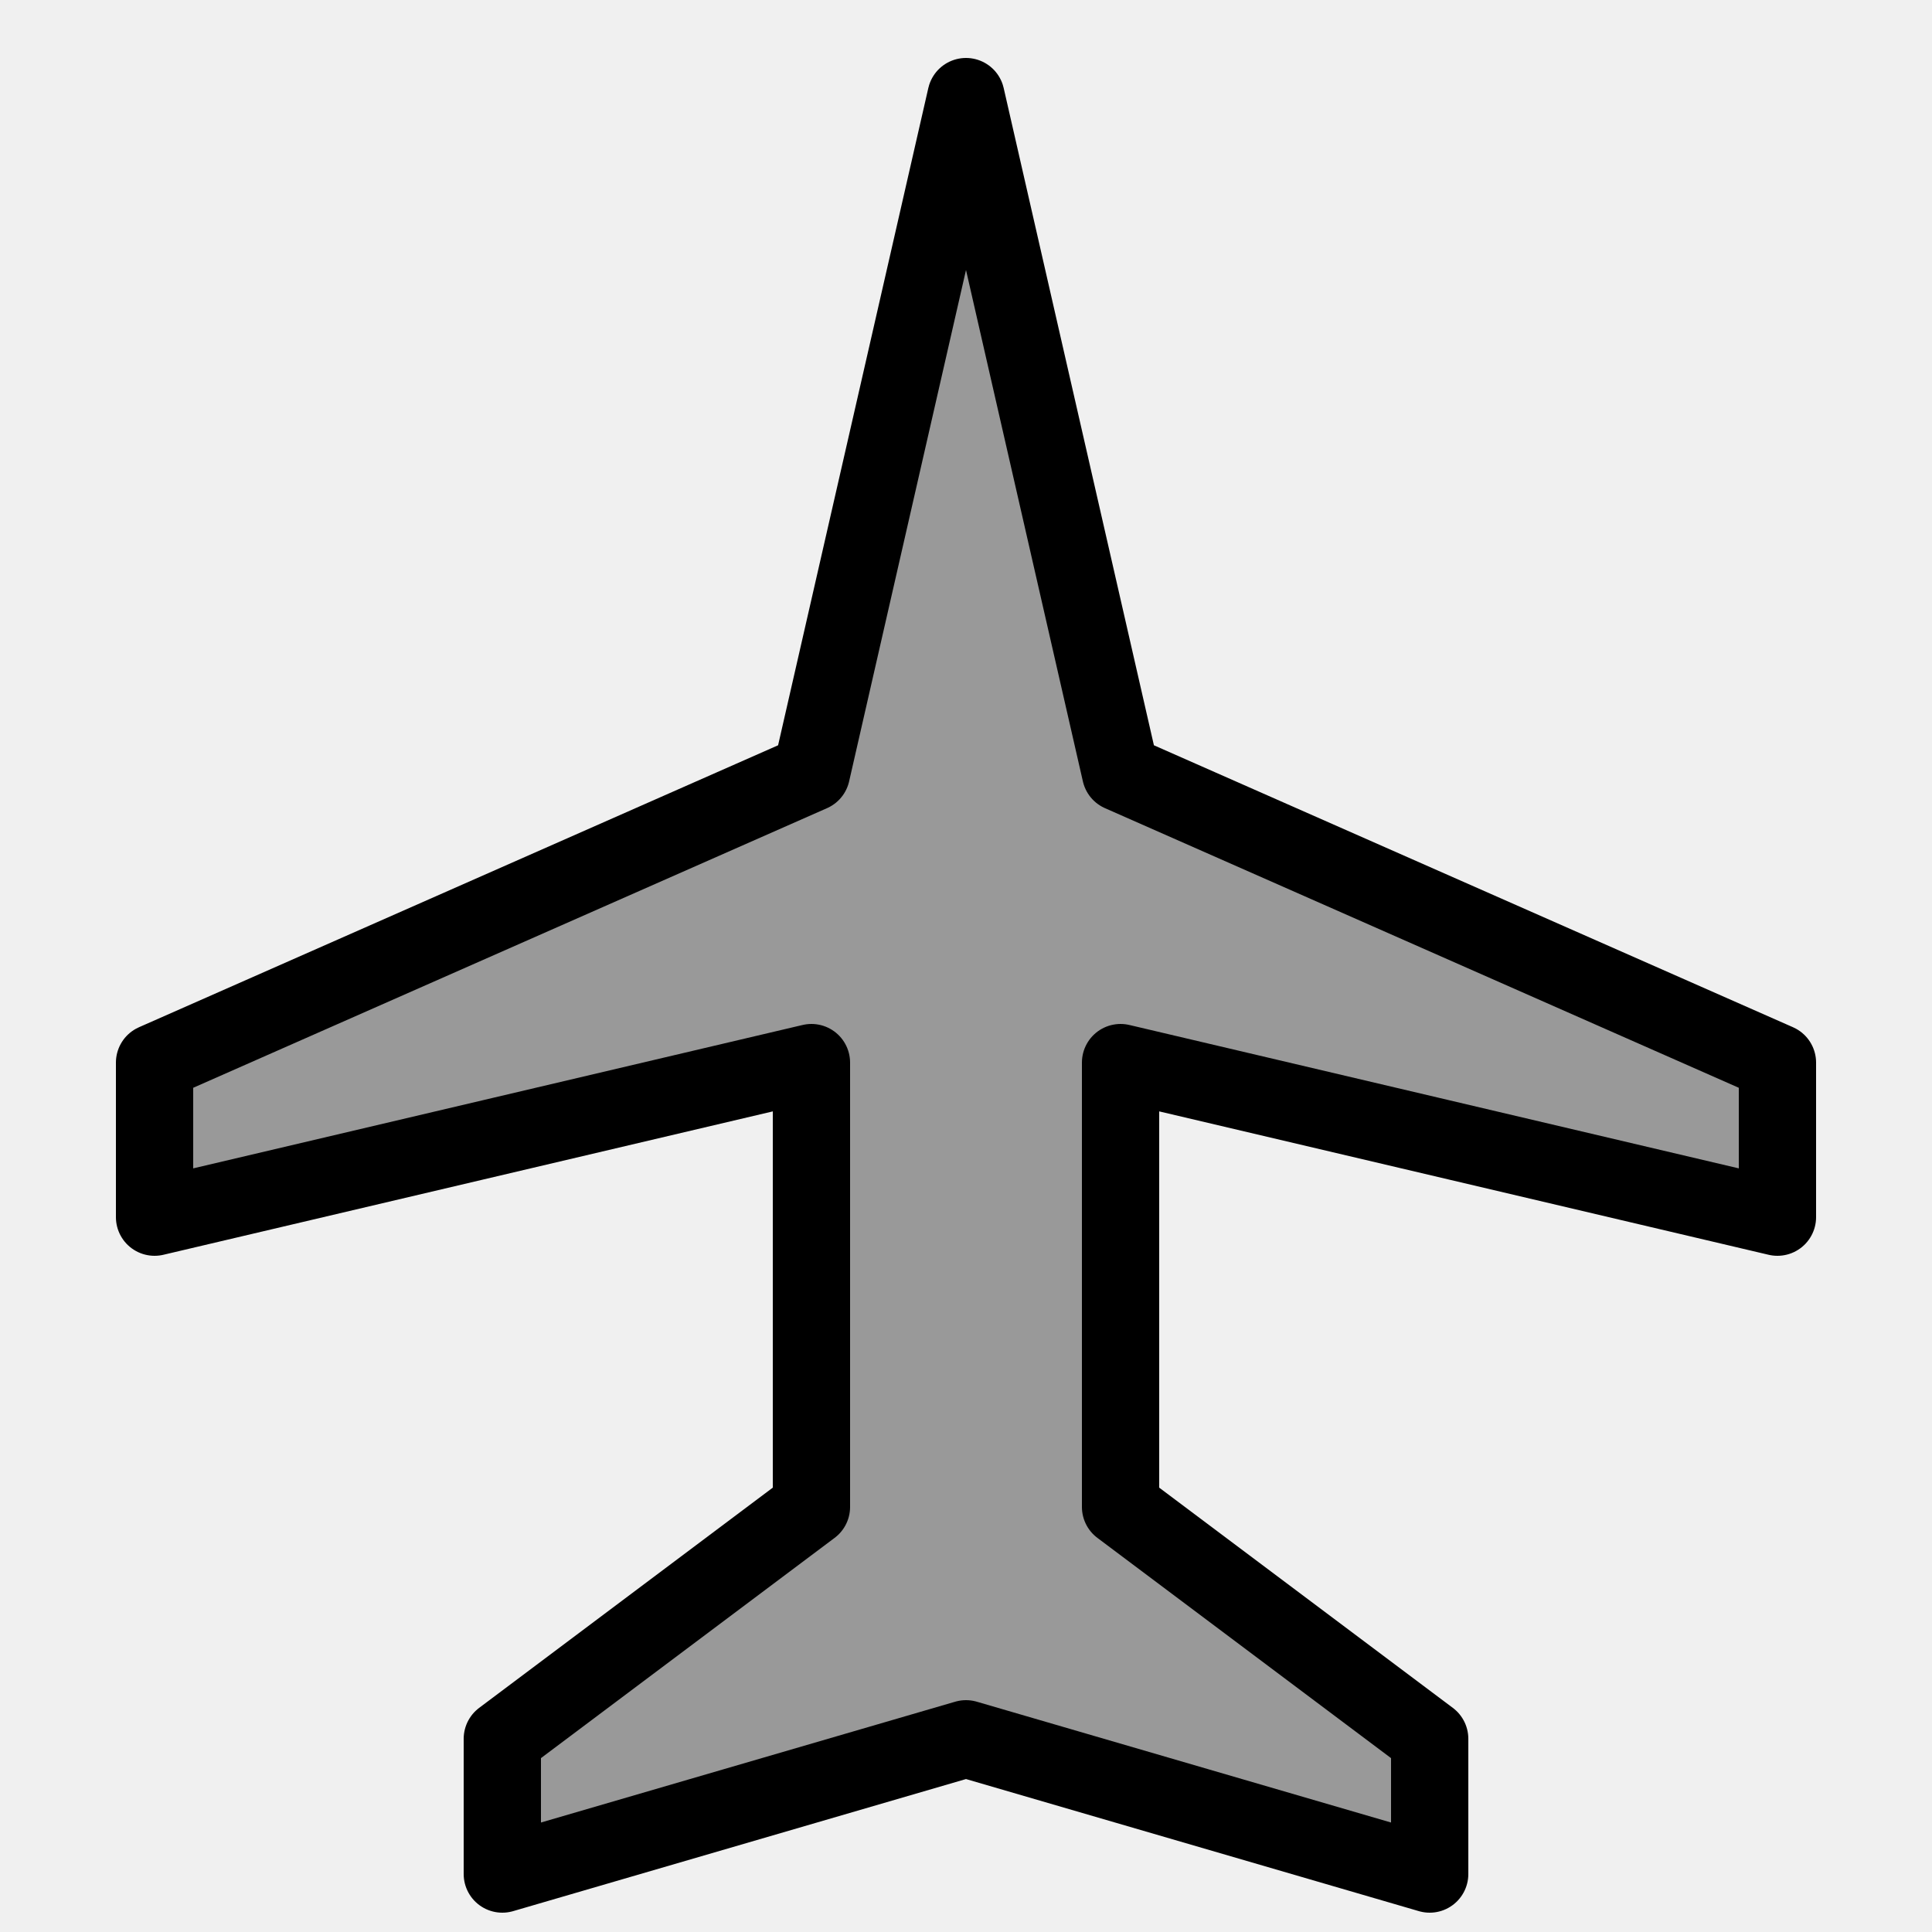
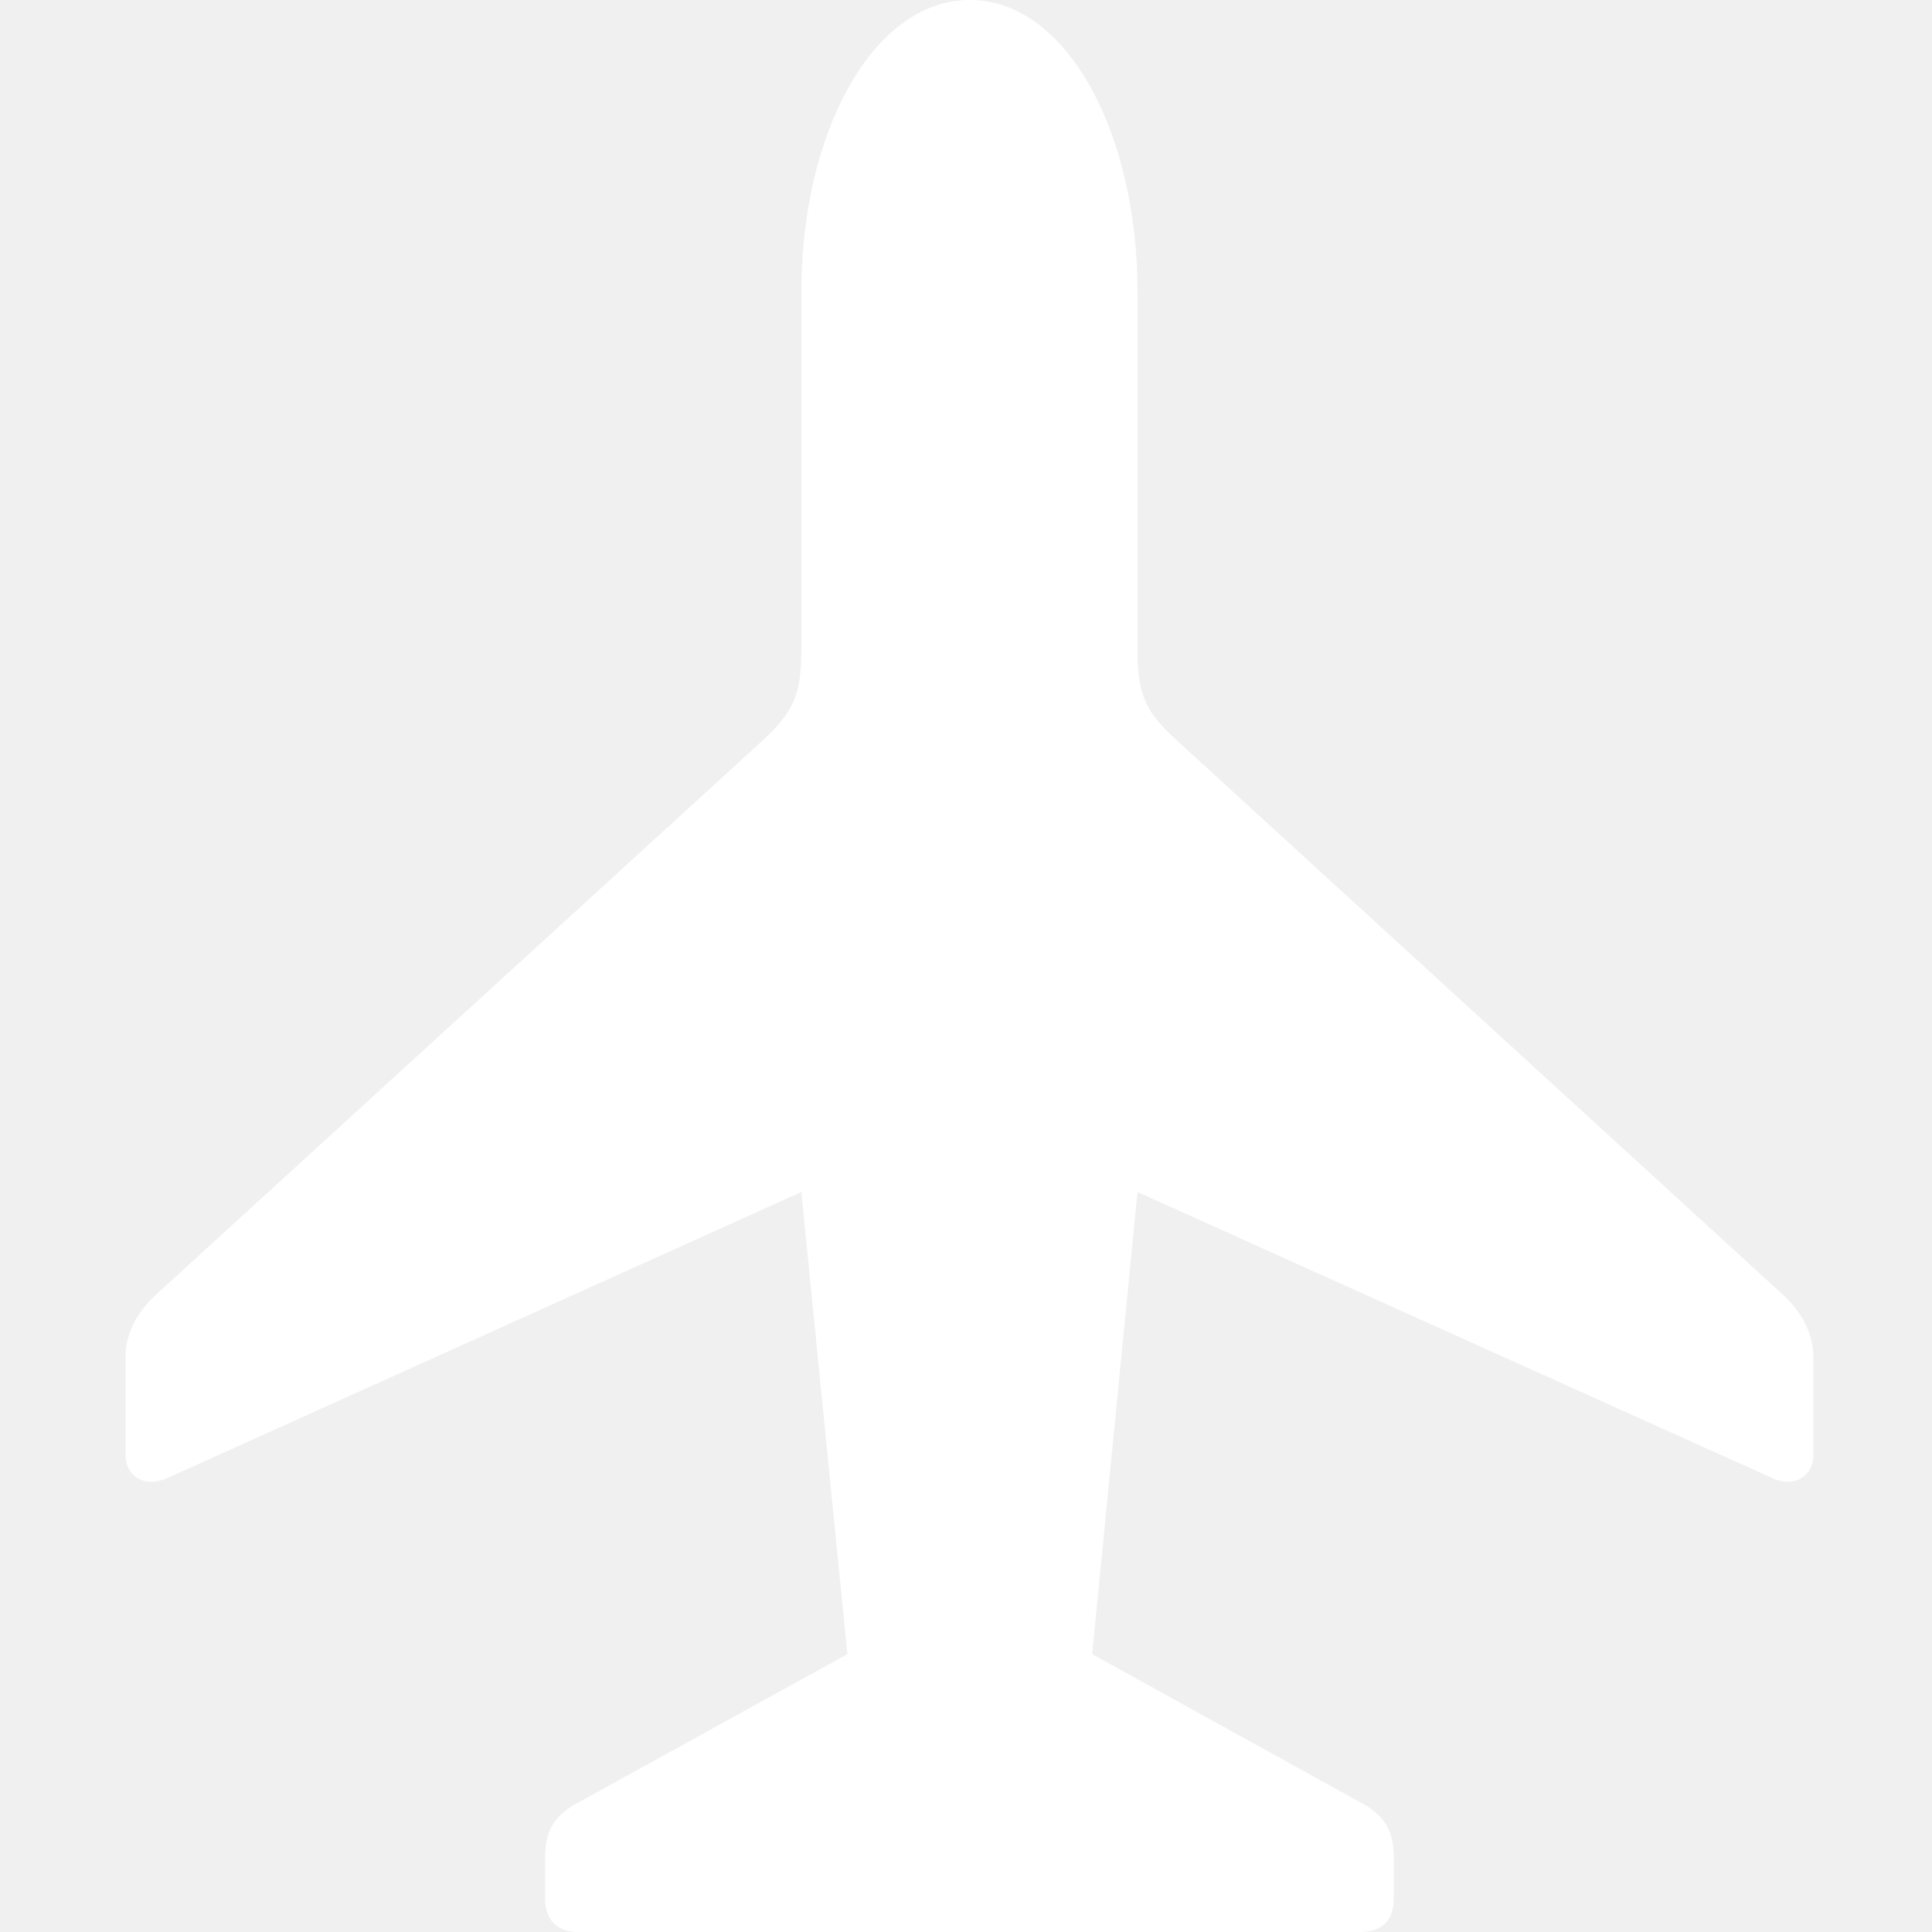
- <svg xmlns="http://www.w3.org/2000/svg" width="100" height="100" viewBox="0 0 100 100">
-   <path d="M50 5 L58 40 L92 55 L92 63 L58 55 L58 78 L74 90 L74 97 L50 90 L26 97 L26 90 L42 78 L42 55 L8 63 L8 55 L42 40 Z" fill="#999999" stroke="#000000" stroke-width="4" stroke-linejoin="round" />
+ <svg xmlns="http://www.w3.org/2000/svg" xmlns:ns1="https://boxy-svg.com" fill="#ffffff" width="200" height="200" viewBox="0 0 200 200">
+   <defs>
+     <ns1:grid x="0" y="0" width="14.408" height="14.408" />
+   </defs>
+   <g id="Thin-L" transform="matrix(0, -1.526083, 1.526083, 0, 154.1924, 224.5158)">
+     <path d="M 147.119 -35.254 C 147.119 -41.846 138.086 -46.68 127.344 -46.68 L 103.125 -46.68 C 100.049 -46.68 98.877 -47.168 96.924 -49.268 L 59.277 -90.478 C 58.057 -91.797 56.592 -92.529 55.029 -92.529 L 48.438 -92.529 C 46.973 -92.529 46.143 -91.211 46.875 -89.648 L 66.26 -46.68 L 34.912 -43.555 L 24.658 -62.158 C 23.828 -63.477 22.9 -64.062 21.094 -64.062 L 18.359 -64.062 C 16.895 -64.062 16.064 -63.281 16.064 -61.768 L 16.064 -8.789 C 16.064 -7.227 16.895 -6.494 18.359 -6.494 L 21.094 -6.494 C 22.9 -6.494 23.828 -7.08 24.658 -8.398 L 34.912 -26.953 L 66.26 -23.877 L 46.875 19.141 C 46.143 20.654 46.973 21.973 48.438 21.973 L 55.029 21.973 C 56.592 21.973 58.057 21.24 59.277 19.922 L 96.924 -21.24 C 98.877 -23.389 100.049 -23.877 103.125 -23.877 L 127.344 -23.877 C 138.086 -23.877 147.119 -28.662 147.119 -35.254 Z" />
+   </g>
</svg>
